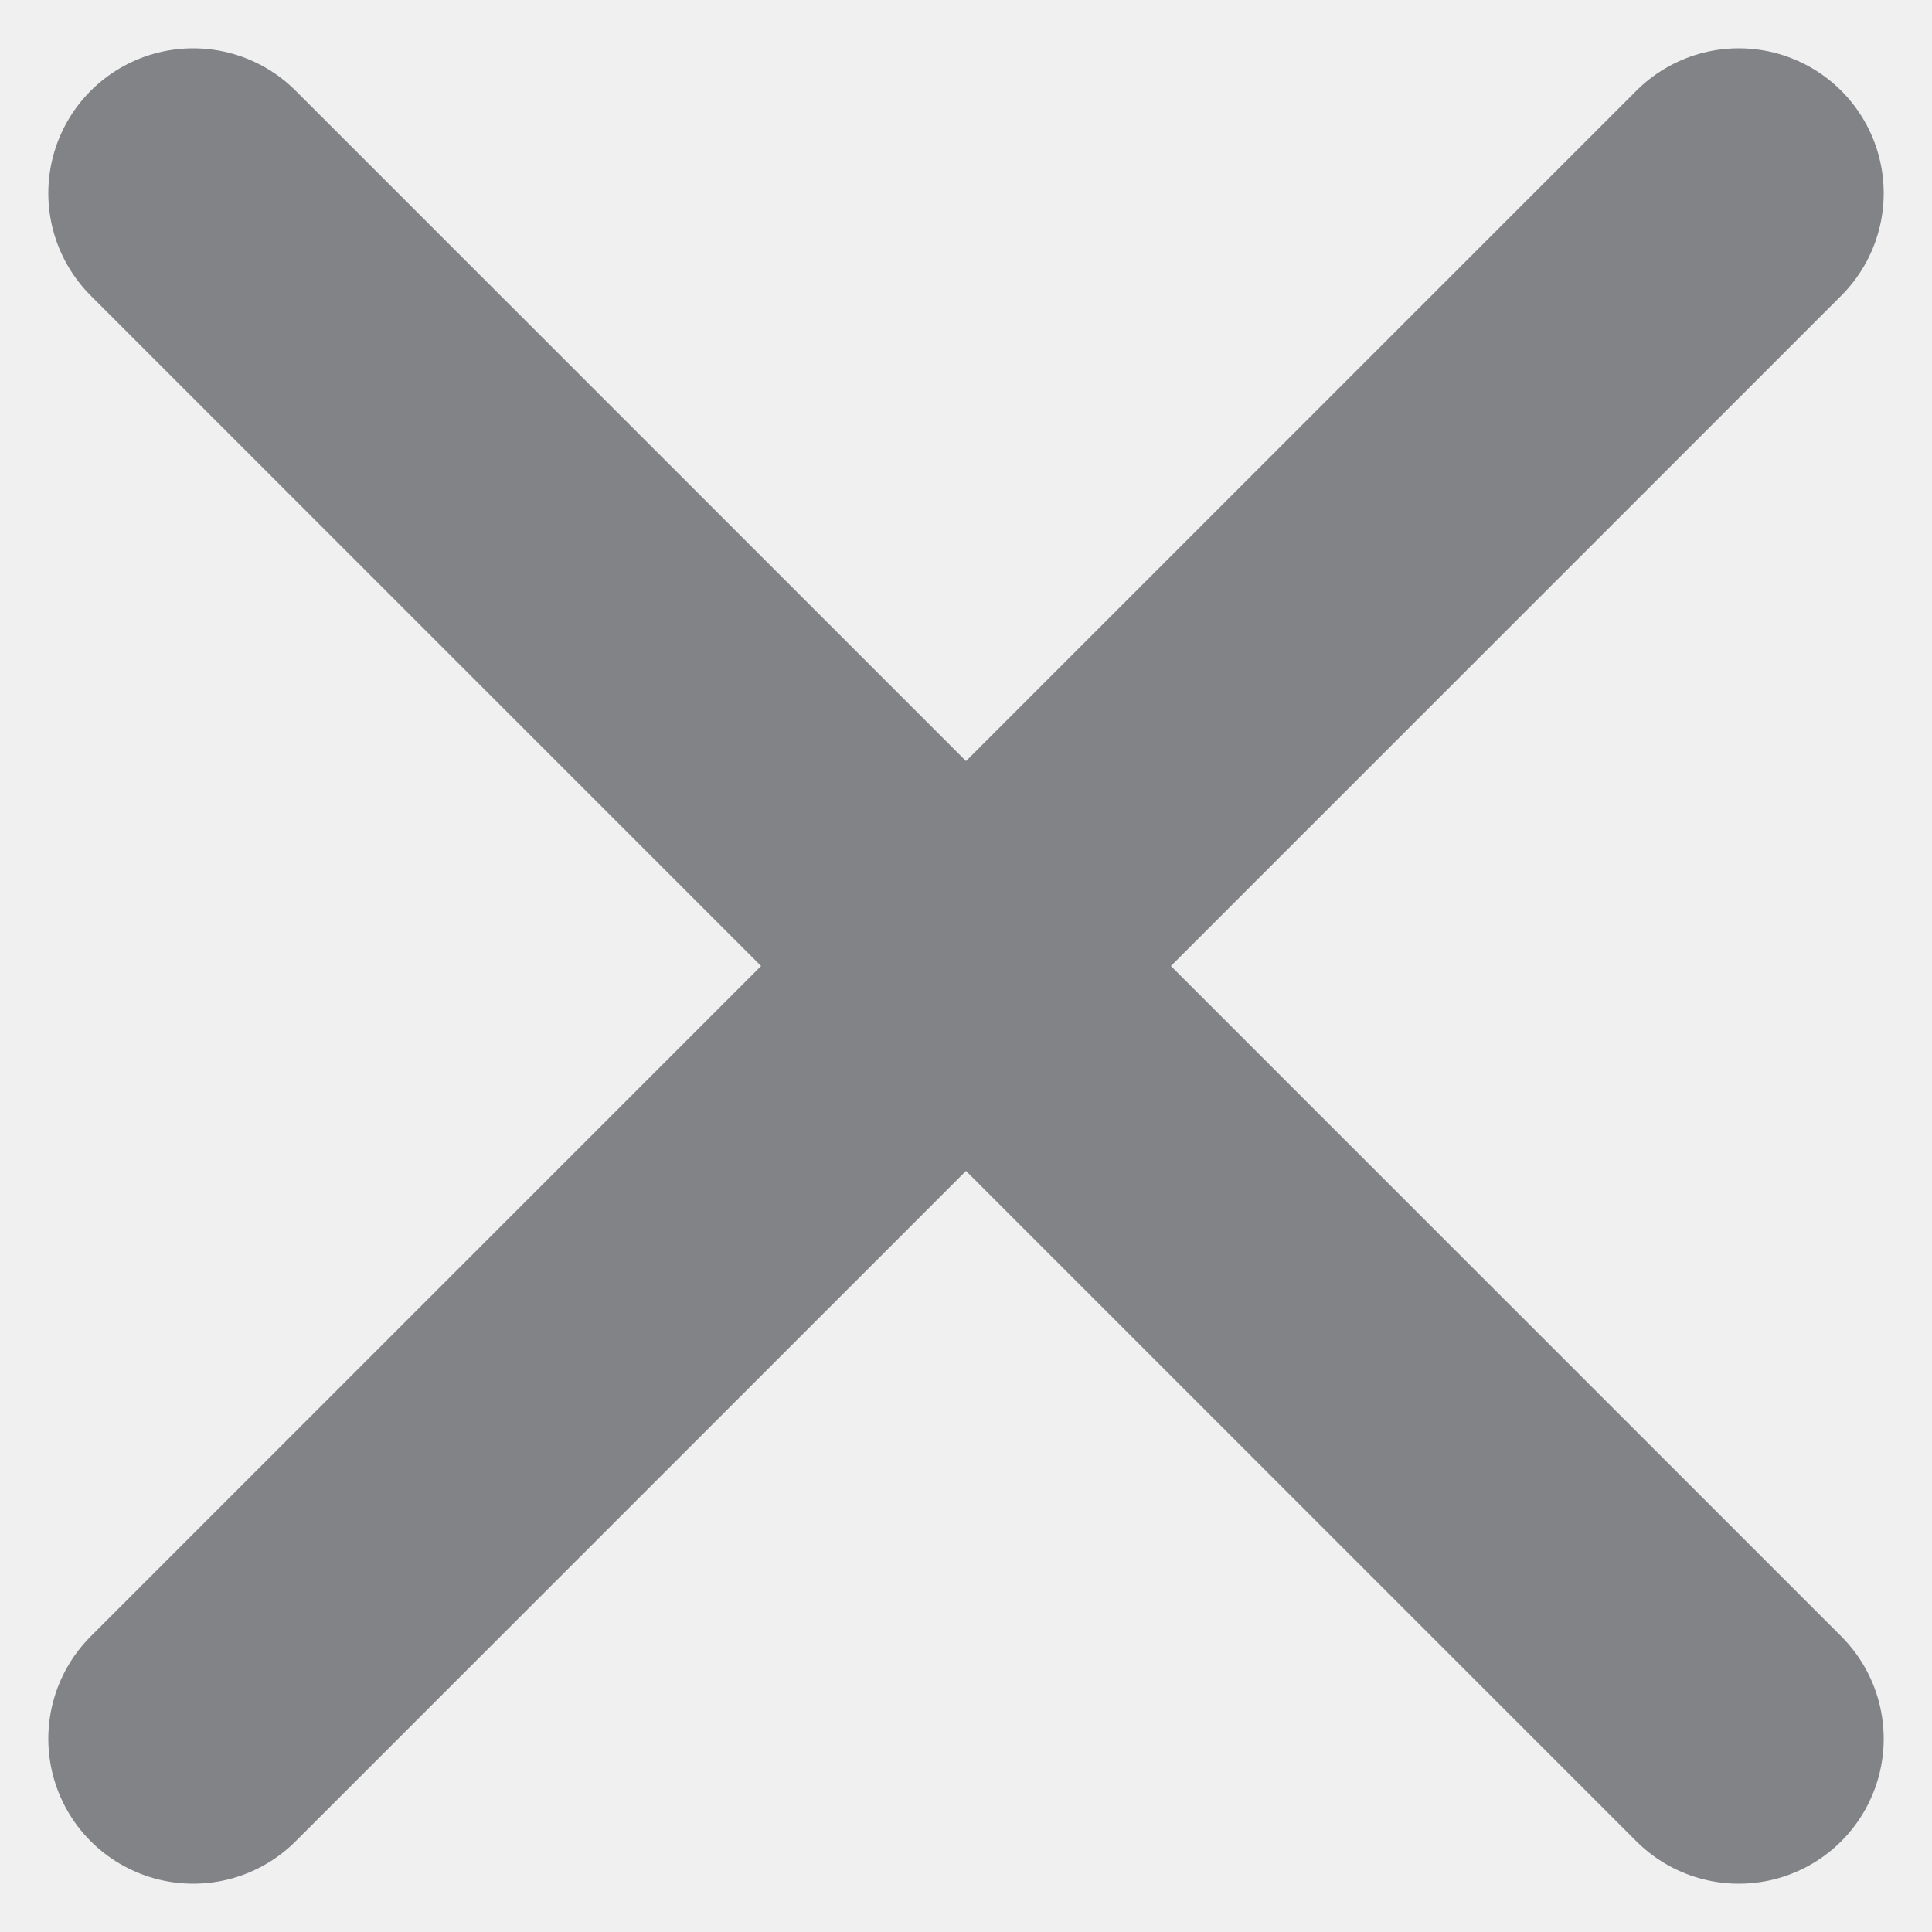
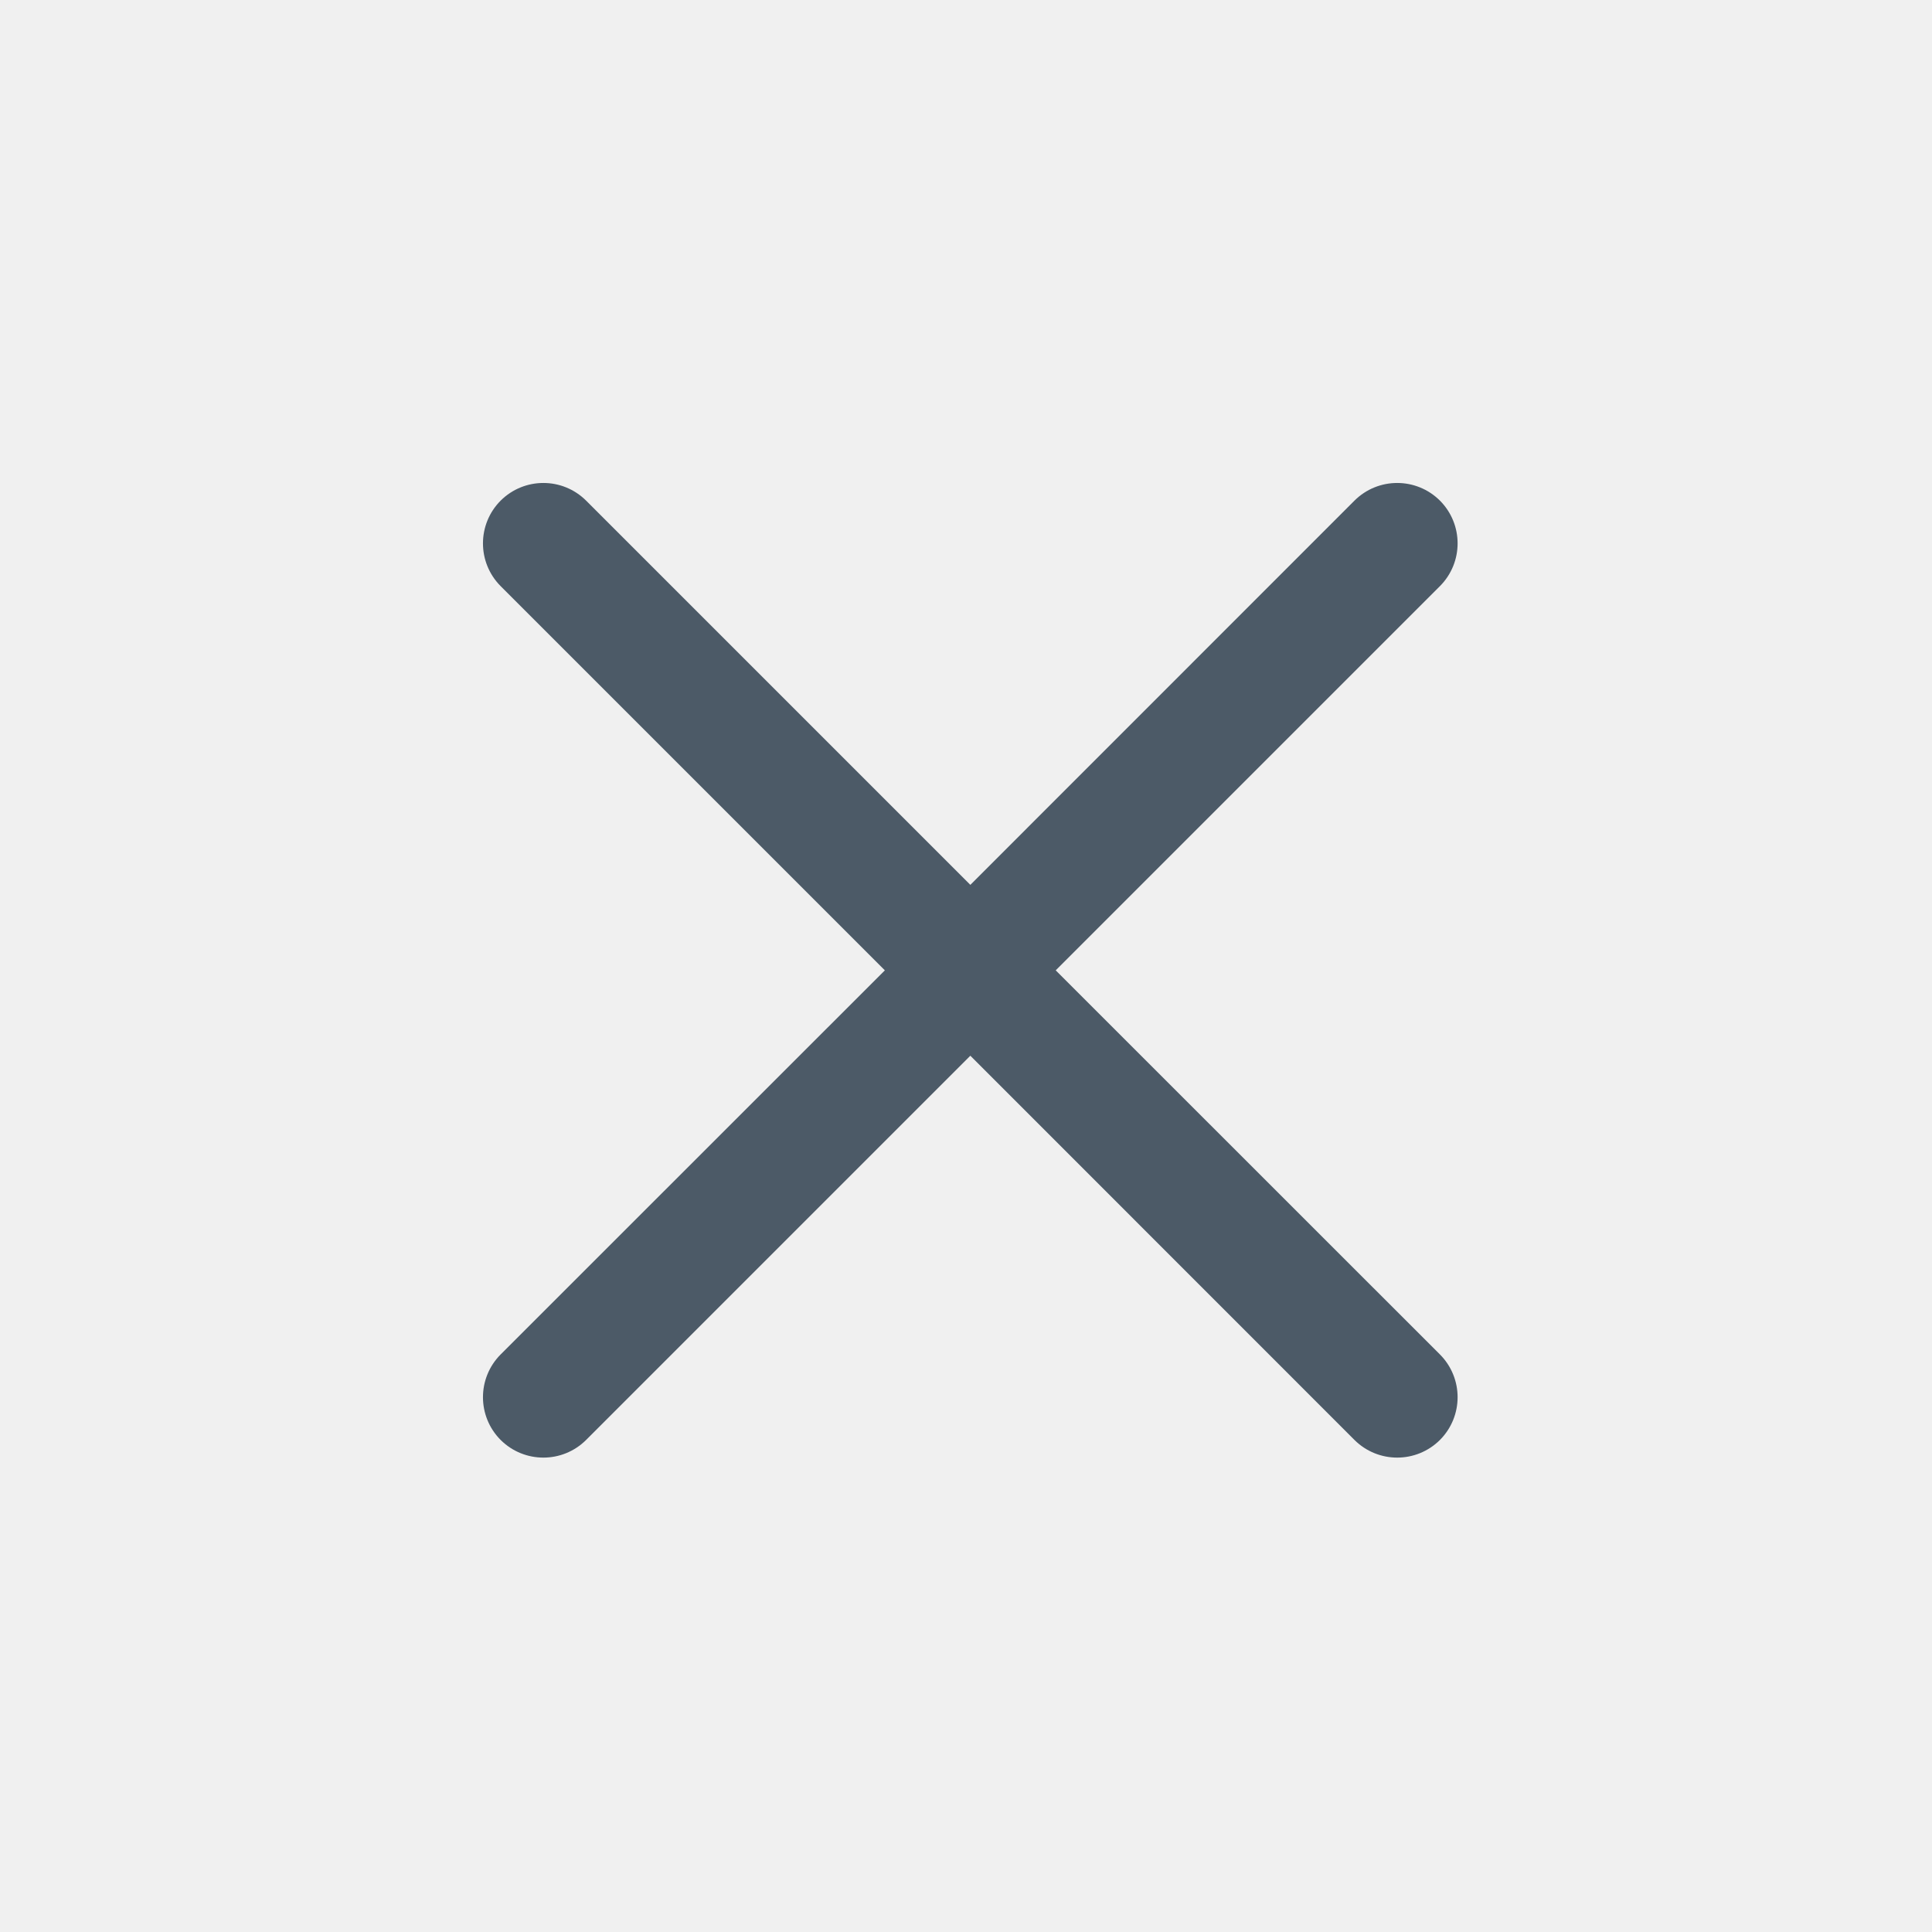
- <svg xmlns="http://www.w3.org/2000/svg" width="10" height="10" viewBox="0 0 10 10" fill="none">
-   <rect width="10" height="10" fill="white" fill-opacity="0.01" />
-   <path d="M1 1L9 9" stroke="#818386" stroke-width="1.5" stroke-linecap="round" stroke-linejoin="round" />
-   <path d="M9 1L1 9" stroke="#818386" stroke-width="1.5" stroke-linecap="round" stroke-linejoin="round" />
+ <svg xmlns="http://www.w3.org/2000/svg" width="16" height="16" viewBox="0 0 16 16" fill="none">
+   <path fill-rule="evenodd" clip-rule="evenodd" d="M4.146 11.217C3.951 11.413 3.951 11.729 4.146 11.925C4.342 12.12 4.658 12.12 4.854 11.925L8.036 8.743L11.217 11.925C11.413 12.12 11.729 12.12 11.925 11.925C12.12 11.729 12.12 11.413 11.925 11.217L8.743 8.036L11.925 4.854C12.12 4.658 12.12 4.342 11.925 4.146C11.729 3.951 11.413 3.951 11.217 4.146L8.036 7.328L4.854 4.146C4.658 3.951 4.342 3.951 4.146 4.146C3.951 4.342 3.951 4.658 4.146 4.854L7.328 8.036L4.146 11.217Z" fill="#4C5A67" />
</svg>
